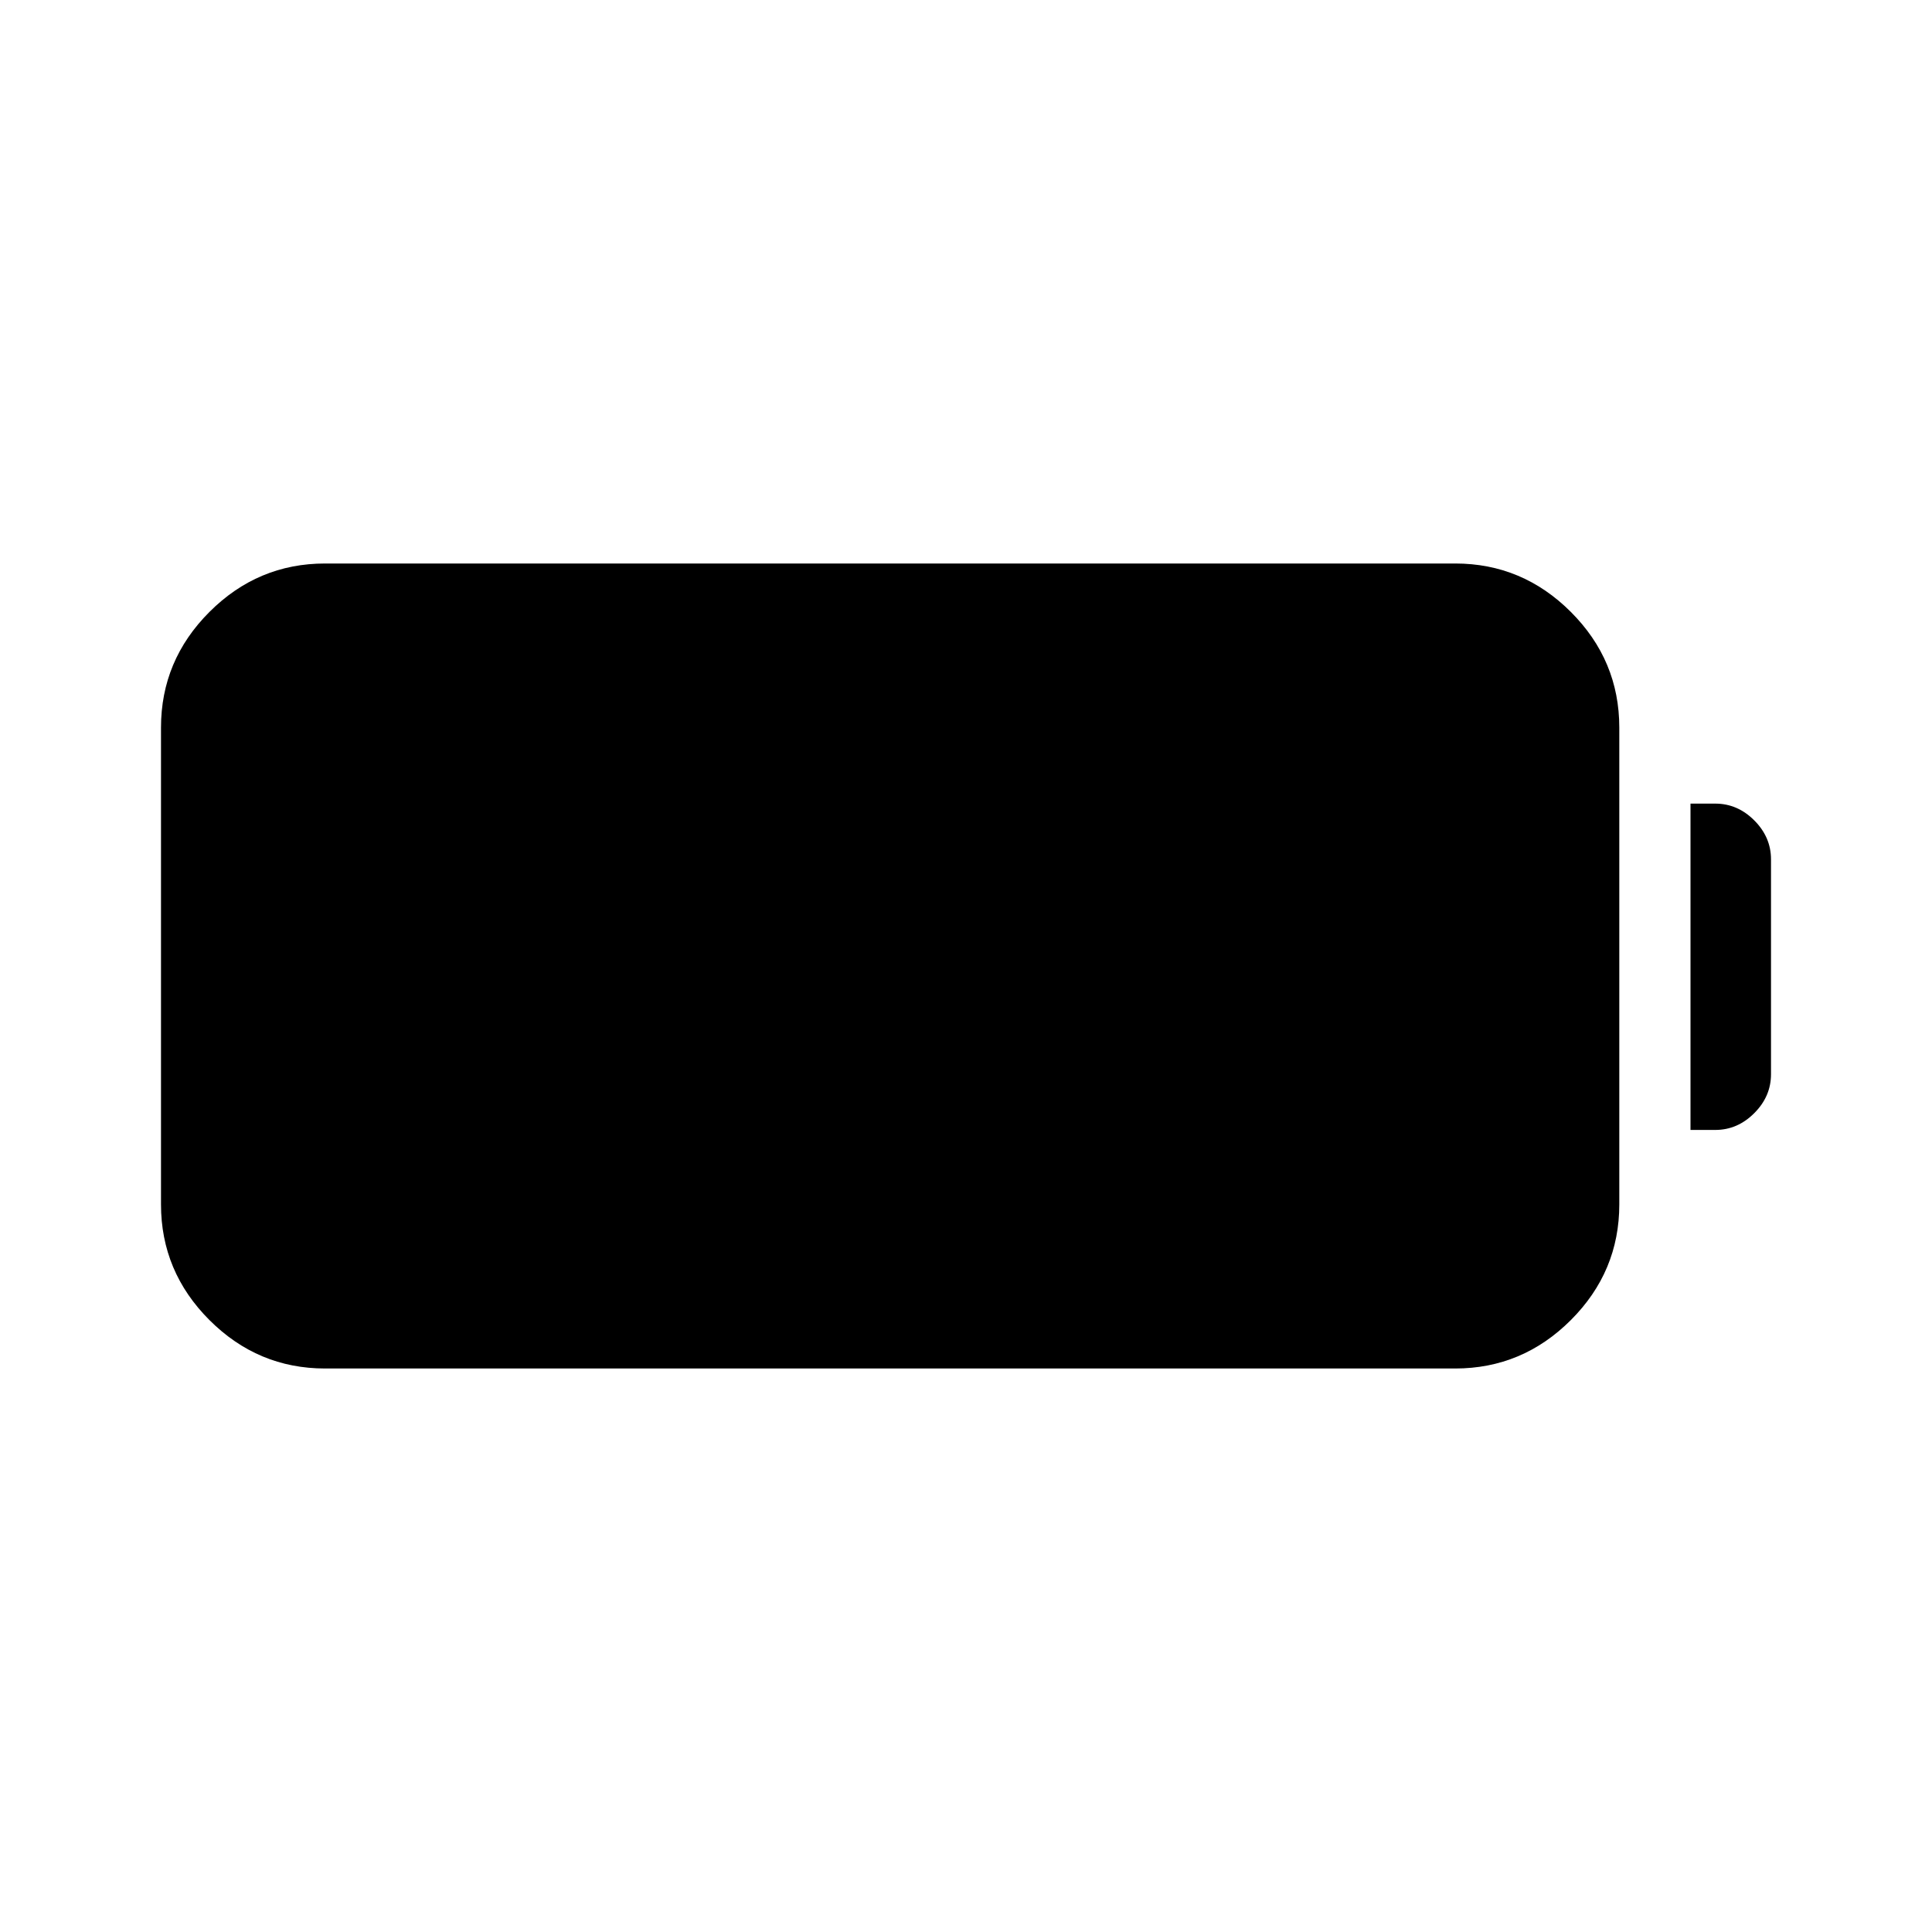
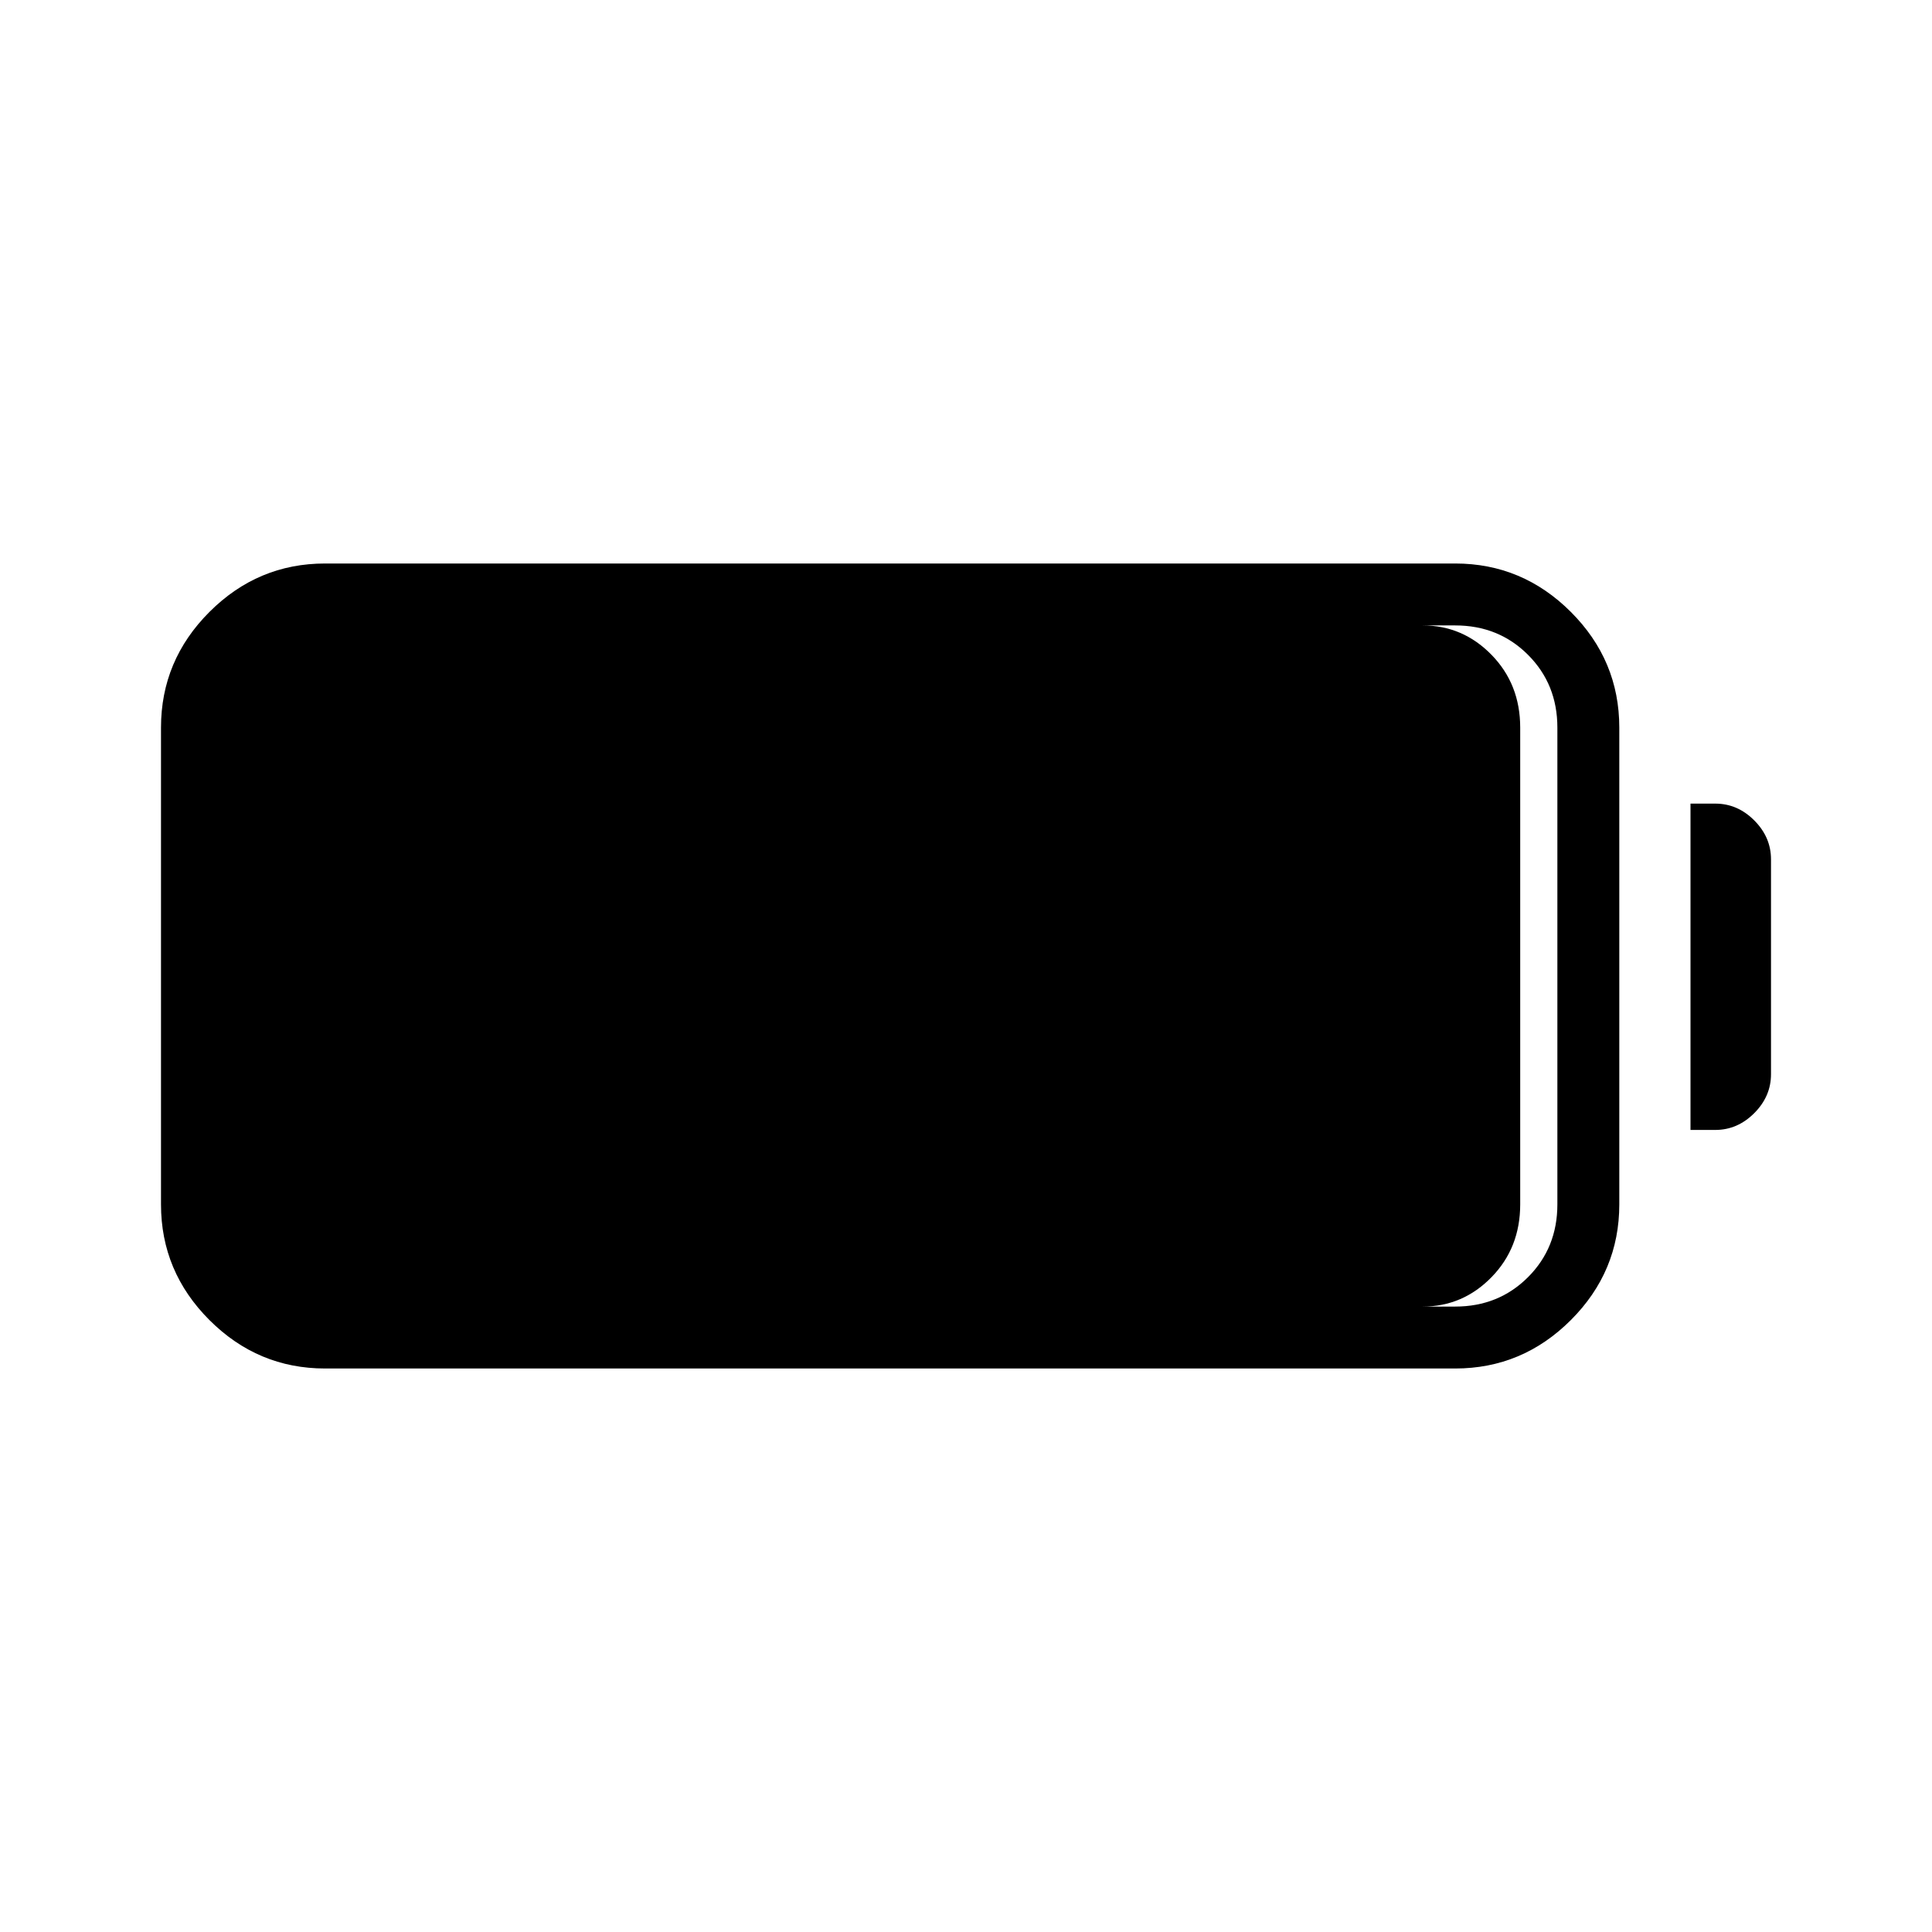
<svg xmlns="http://www.w3.org/2000/svg" viewBox="0 -960 960 960">
-   <path d="M161.54-280q-33.4 0-57.47-24.07T80-361.54v-236.92q0-33.4 24.07-57.47T161.54-680h561.54q33.39 0 57.47 24.07 24.07 24.07 24.07 57.47v236.92q0 33.4-24.07 57.47Q756.47-280 723.08-280H161.54ZM840-398.54v-162.15h12.31q11.04 0 19.36 8.32Q880-544.04 880-533v106.77q0 11.04-8.33 19.36-8.32 8.33-19.36 8.33H840Z" />
+   <path d="M161.54-280q-33.4 0-57.47-24.07T80-361.54v-236.92q0-33.4 24.07-57.47T161.54-680h561.54q33.39 0 57.47 24.07 24.07 24.07 24.07 57.47v236.92q0 33.4-24.07 57.47Q756.47-280 723.08-280H161.54Zm0-30.77h561.54q21.57 0 36.17-14.6 14.6-14.59 14.6-36.17v-236.92q0-21.58-14.6-36.17-14.6-14.6-36.17-14.6H161.54q-21.58 0-36.17 14.6-14.6 14.59-14.6 36.17v236.92q0 21.58 14.6 36.17 14.59 14.6 36.17 14.6ZM840-398.54v-162.15h12.31q11.04 0 19.36 8.33Q880-544.02 880-533v106.77q0 11.02-8.34 19.36-8.33 8.33-19.35 8.33H840Zm-680.77 87.77q-19.92 0-34.19-14.6-14.27-14.59-14.27-36.17v-236.92q0-21.58 14.27-36.17 14.27-14.6 34.19-14.6h547.69q19.93 0 34.2 14.6 14.26 14.59 14.26 36.17v236.92q0 21.58-14.26 36.17-14.27 14.6-34.2 14.6H159.23Z" />
</svg>
